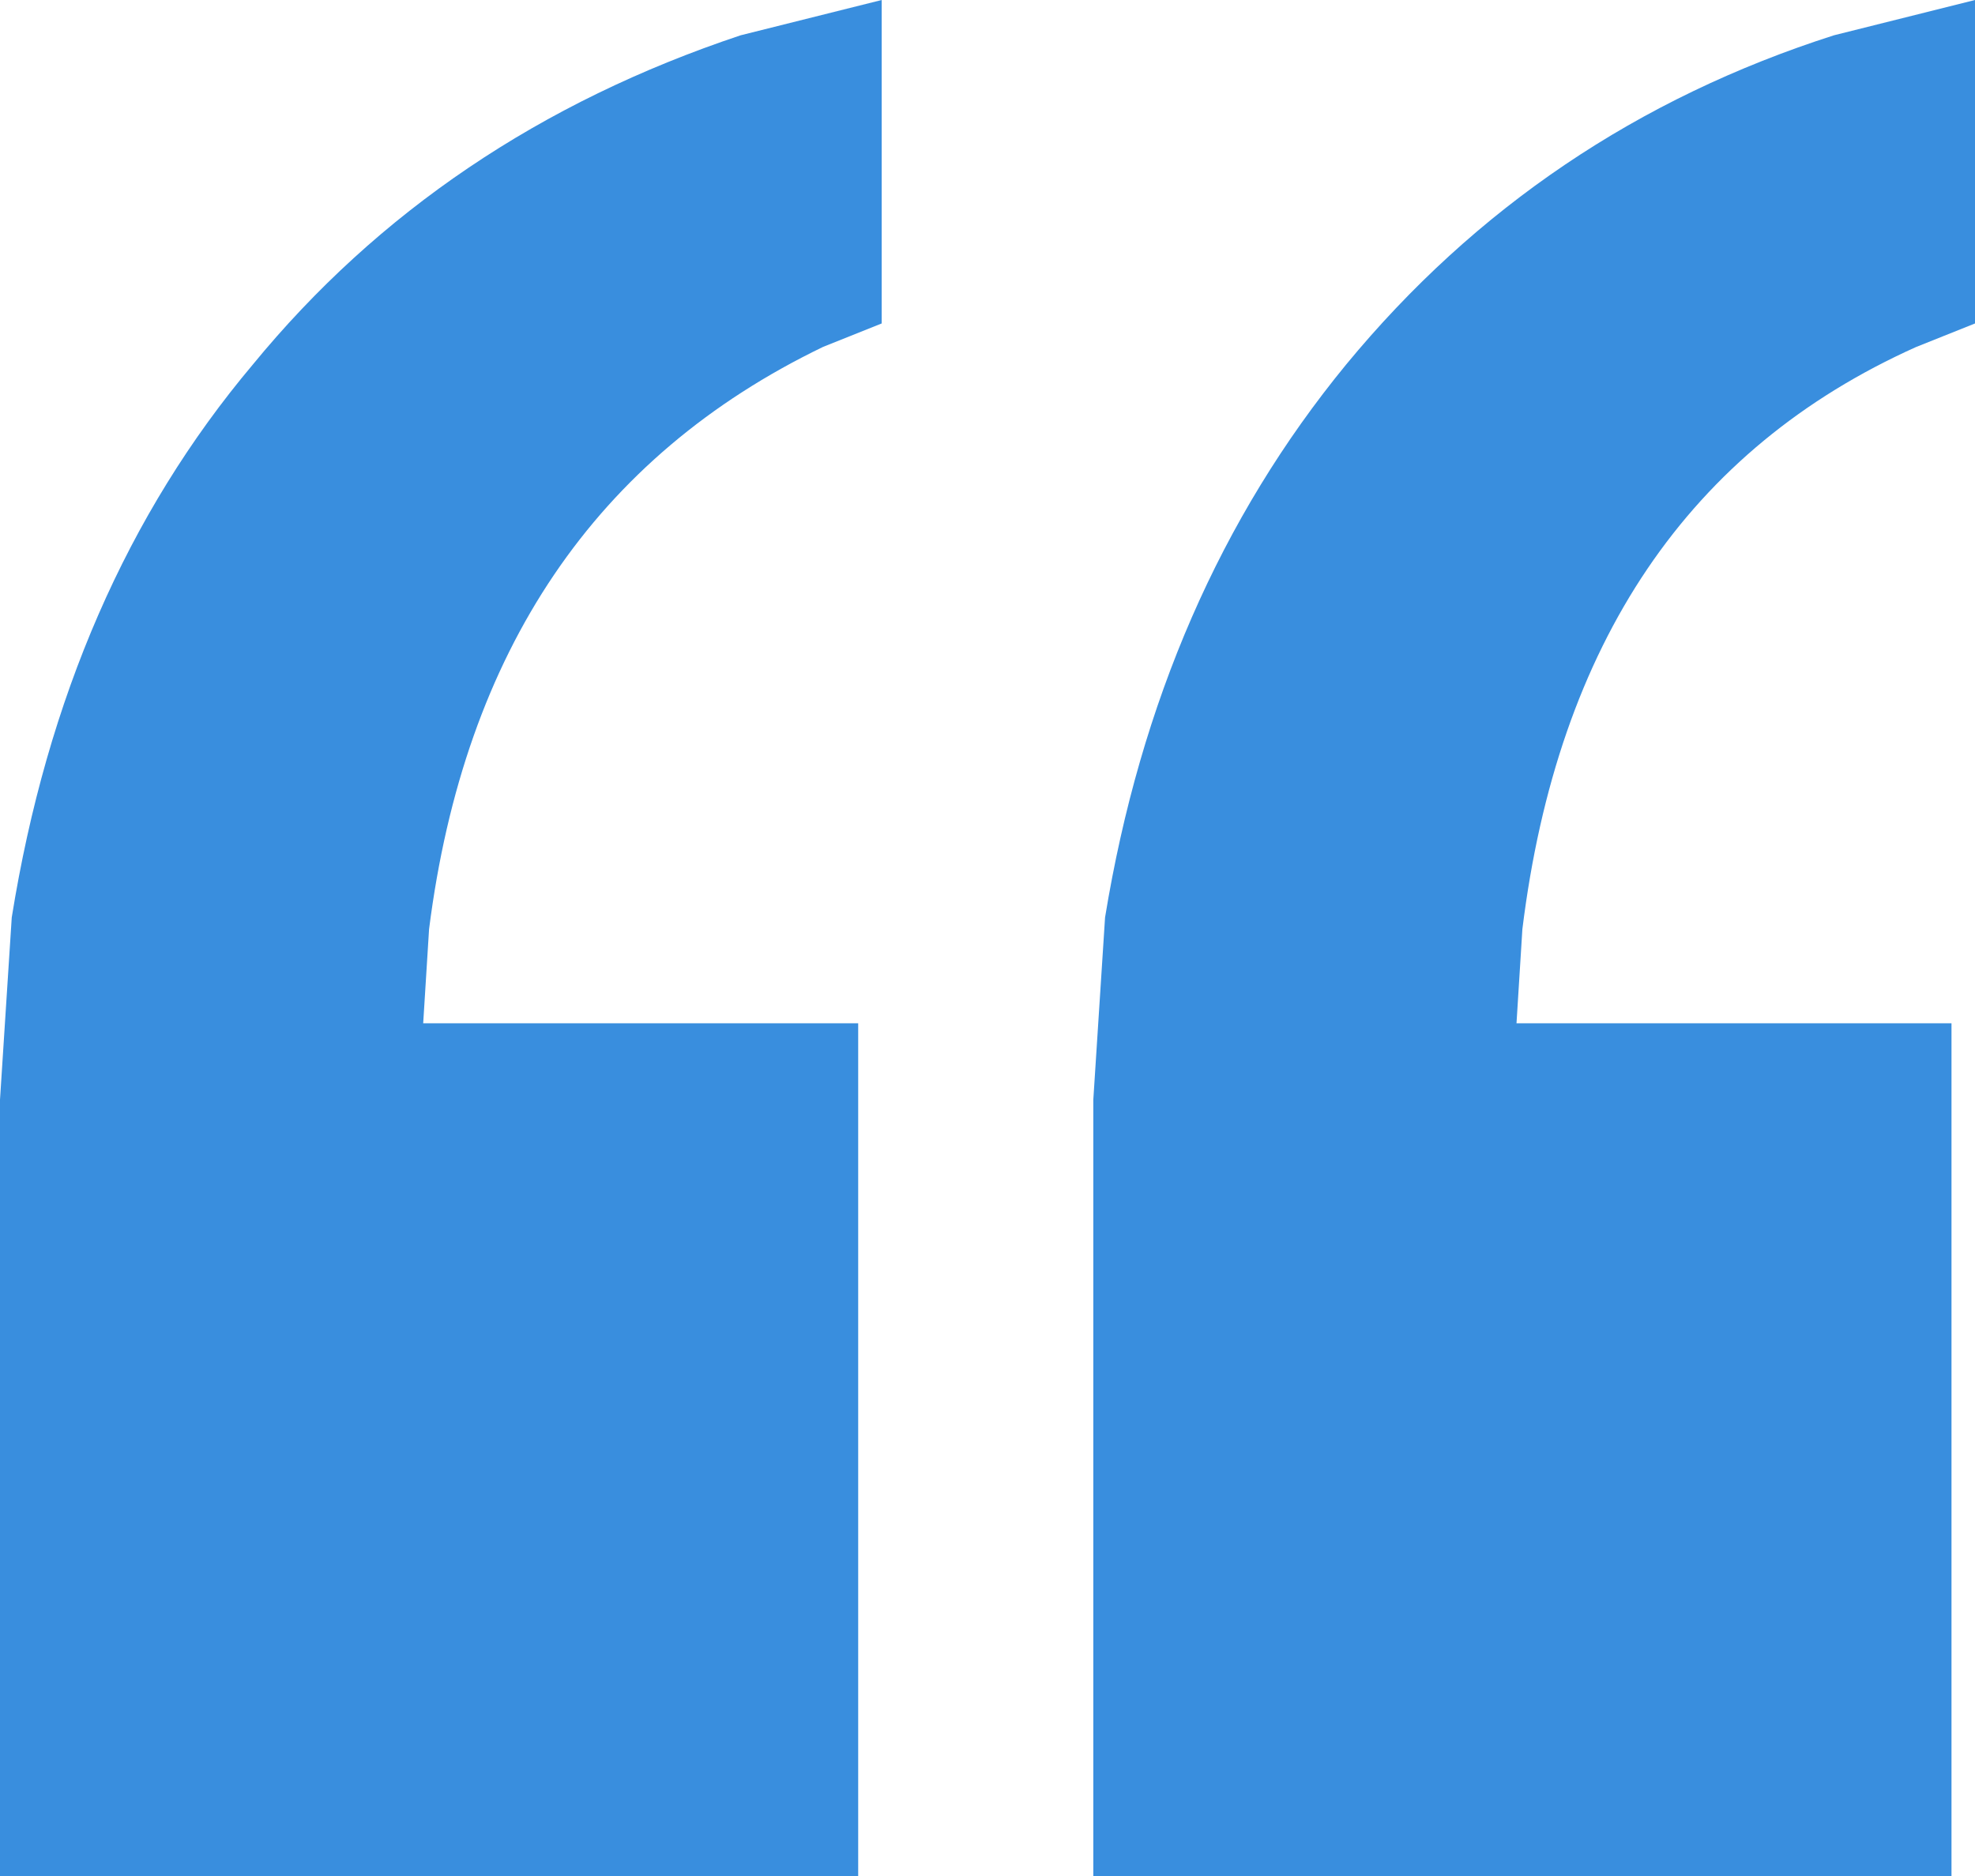
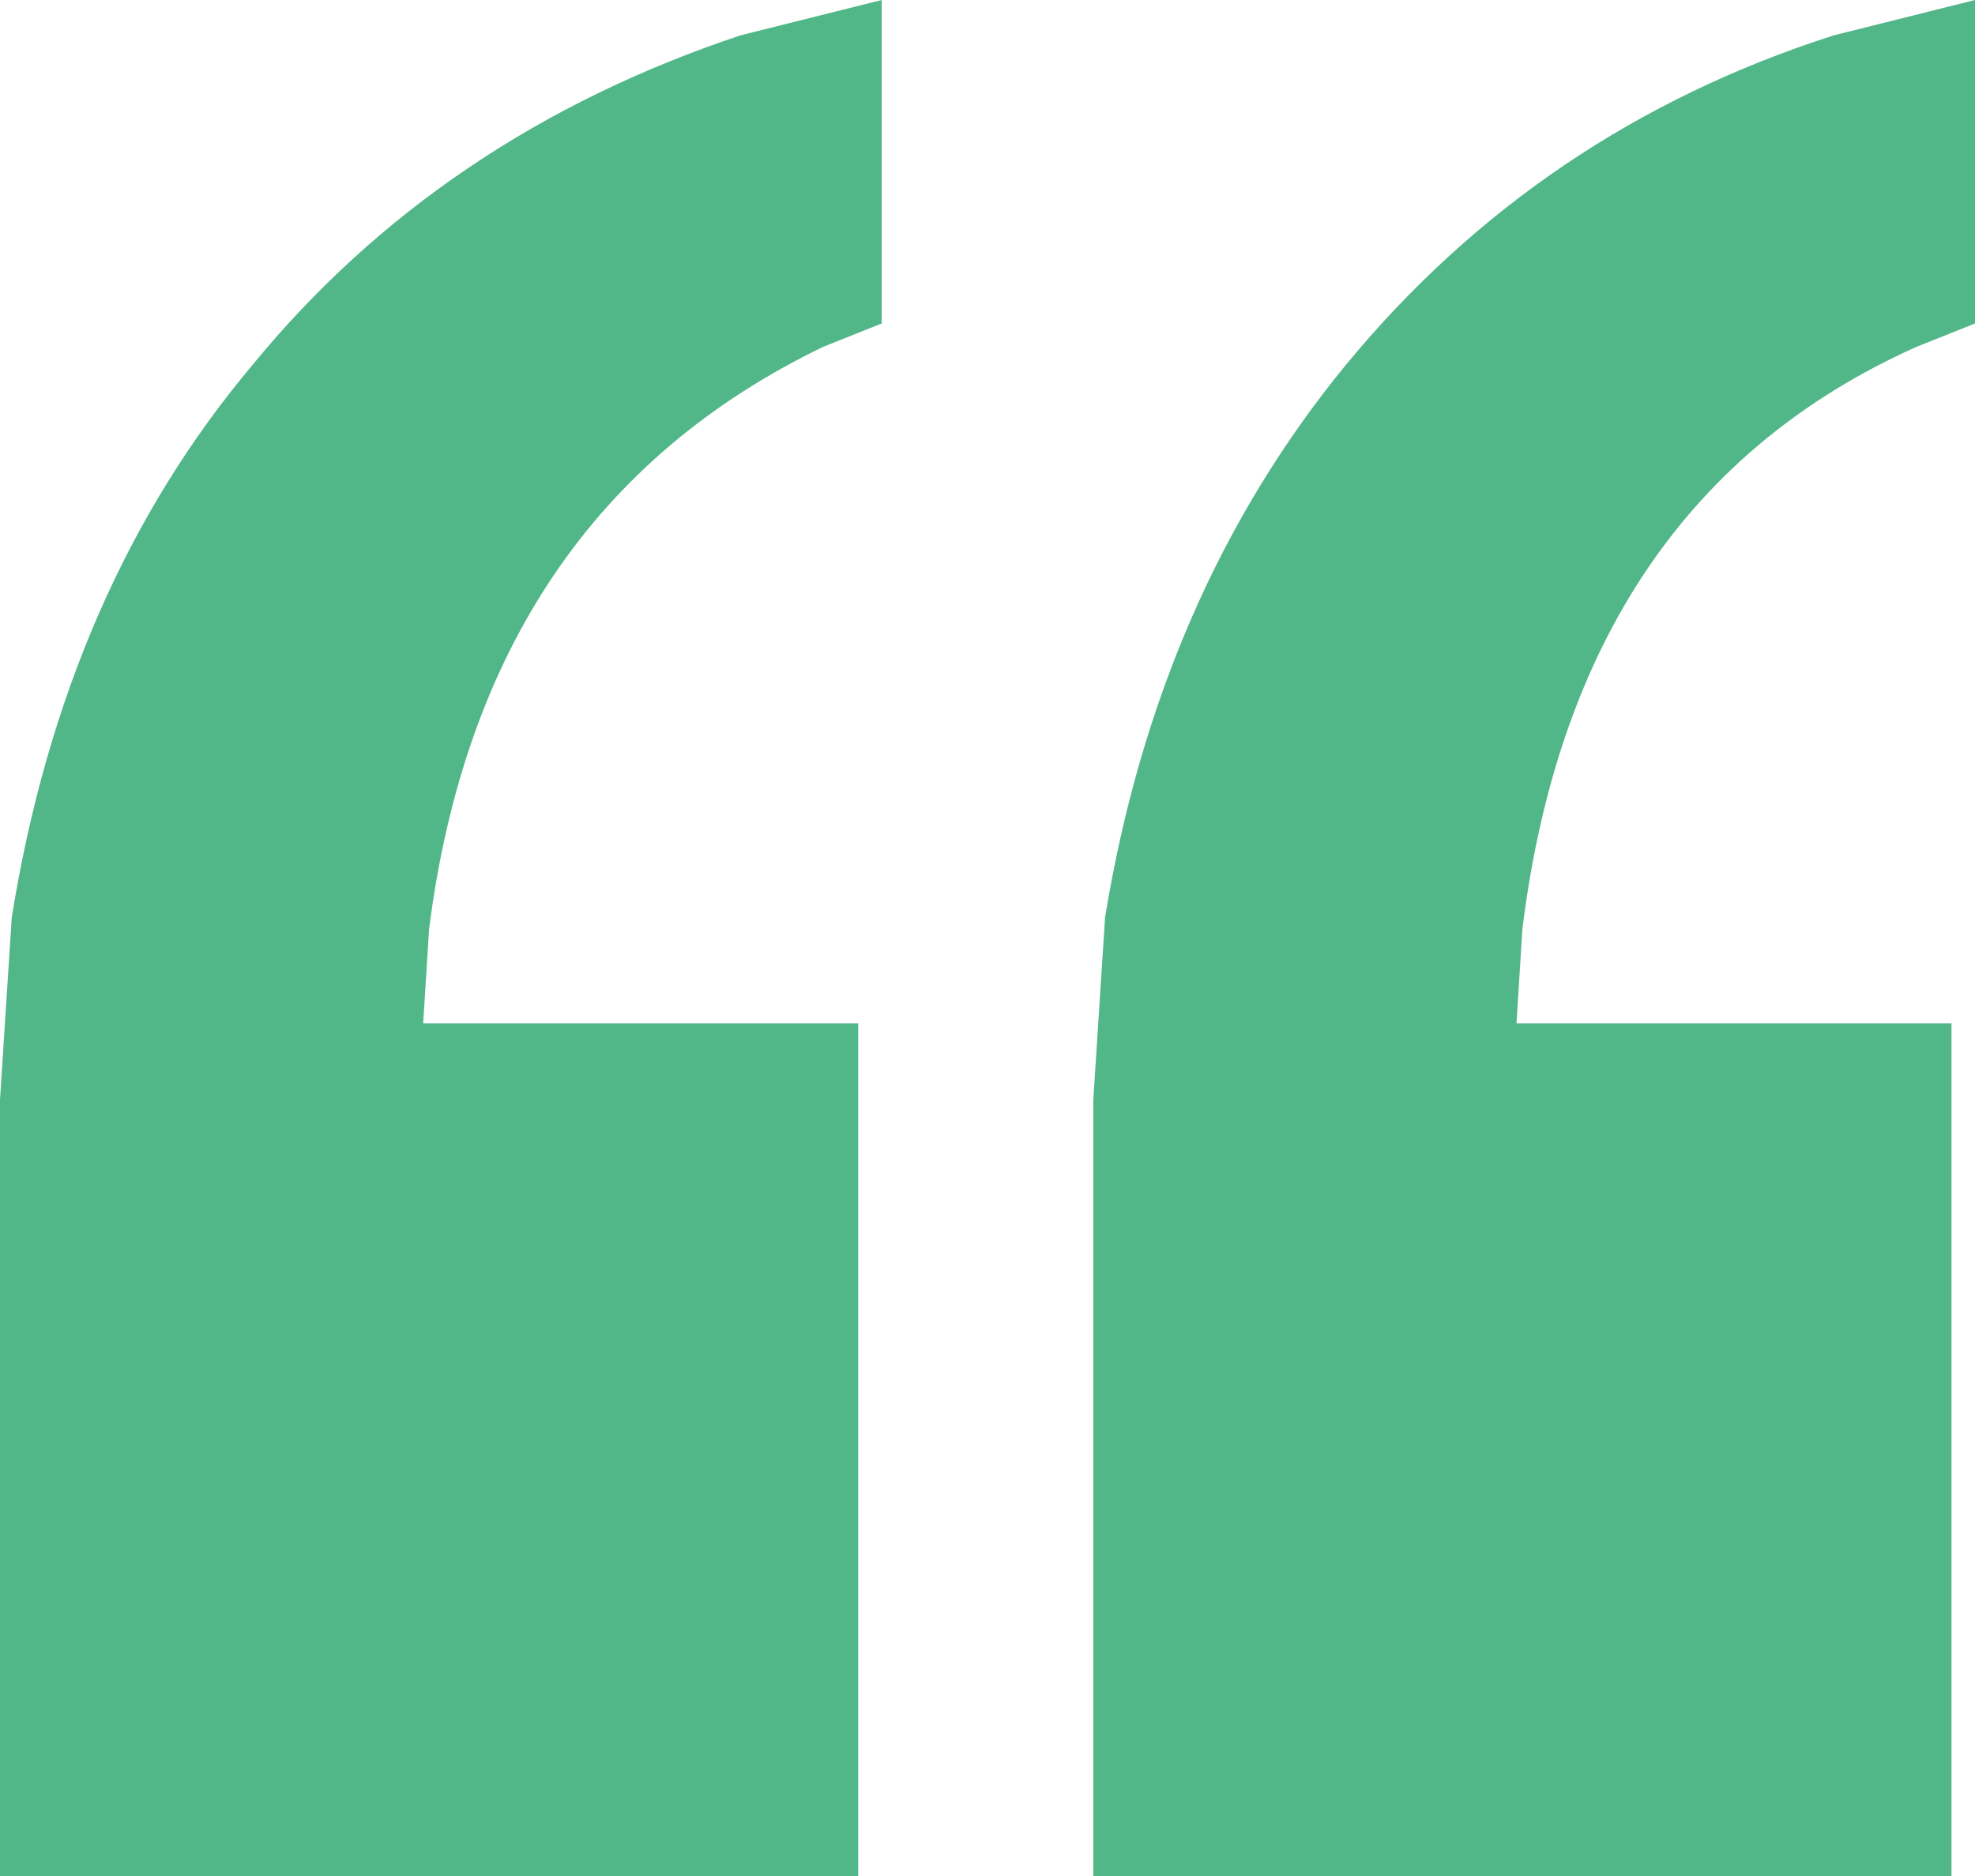
<svg xmlns="http://www.w3.org/2000/svg" width="40" height="38" viewBox="0 0 40 38" fill="none">
-   <path d="M0 38V22.276L0.238 18.583C0.952 14.136 2.579 10.403 5.119 7.386C7.659 4.288 10.952 2.065 15 0.715L17.857 0V6.552L16.667 7.028C12.063 9.252 9.405 13.183 8.69 18.821L8.571 20.727H17.381V38H0ZM22.143 38V22.276L22.381 18.583C23.095 14.215 24.722 10.483 27.262 7.386C29.881 4.209 33.175 1.985 37.143 0.715L40 0V6.552L38.809 7.028C34.206 9.093 31.548 13.024 30.833 18.821L30.714 20.727H39.524V38H22.143Z" fill="#398ede" />
+   <path d="M0 38V22.276L0.238 18.583C0.952 14.136 2.579 10.403 5.119 7.386C7.659 4.288 10.952 2.065 15 0.715L17.857 0V6.552L16.667 7.028C12.063 9.252 9.405 13.183 8.69 18.821L8.571 20.727H17.381V38H0ZM22.143 38V22.276L22.381 18.583C23.095 14.215 24.722 10.483 27.262 7.386C29.881 4.209 33.175 1.985 37.143 0.715L40 0V6.552L38.809 7.028C34.206 9.093 31.548 13.024 30.833 18.821L30.714 20.727H39.524V38H22.143Z" fill="#52b788" />
</svg>
